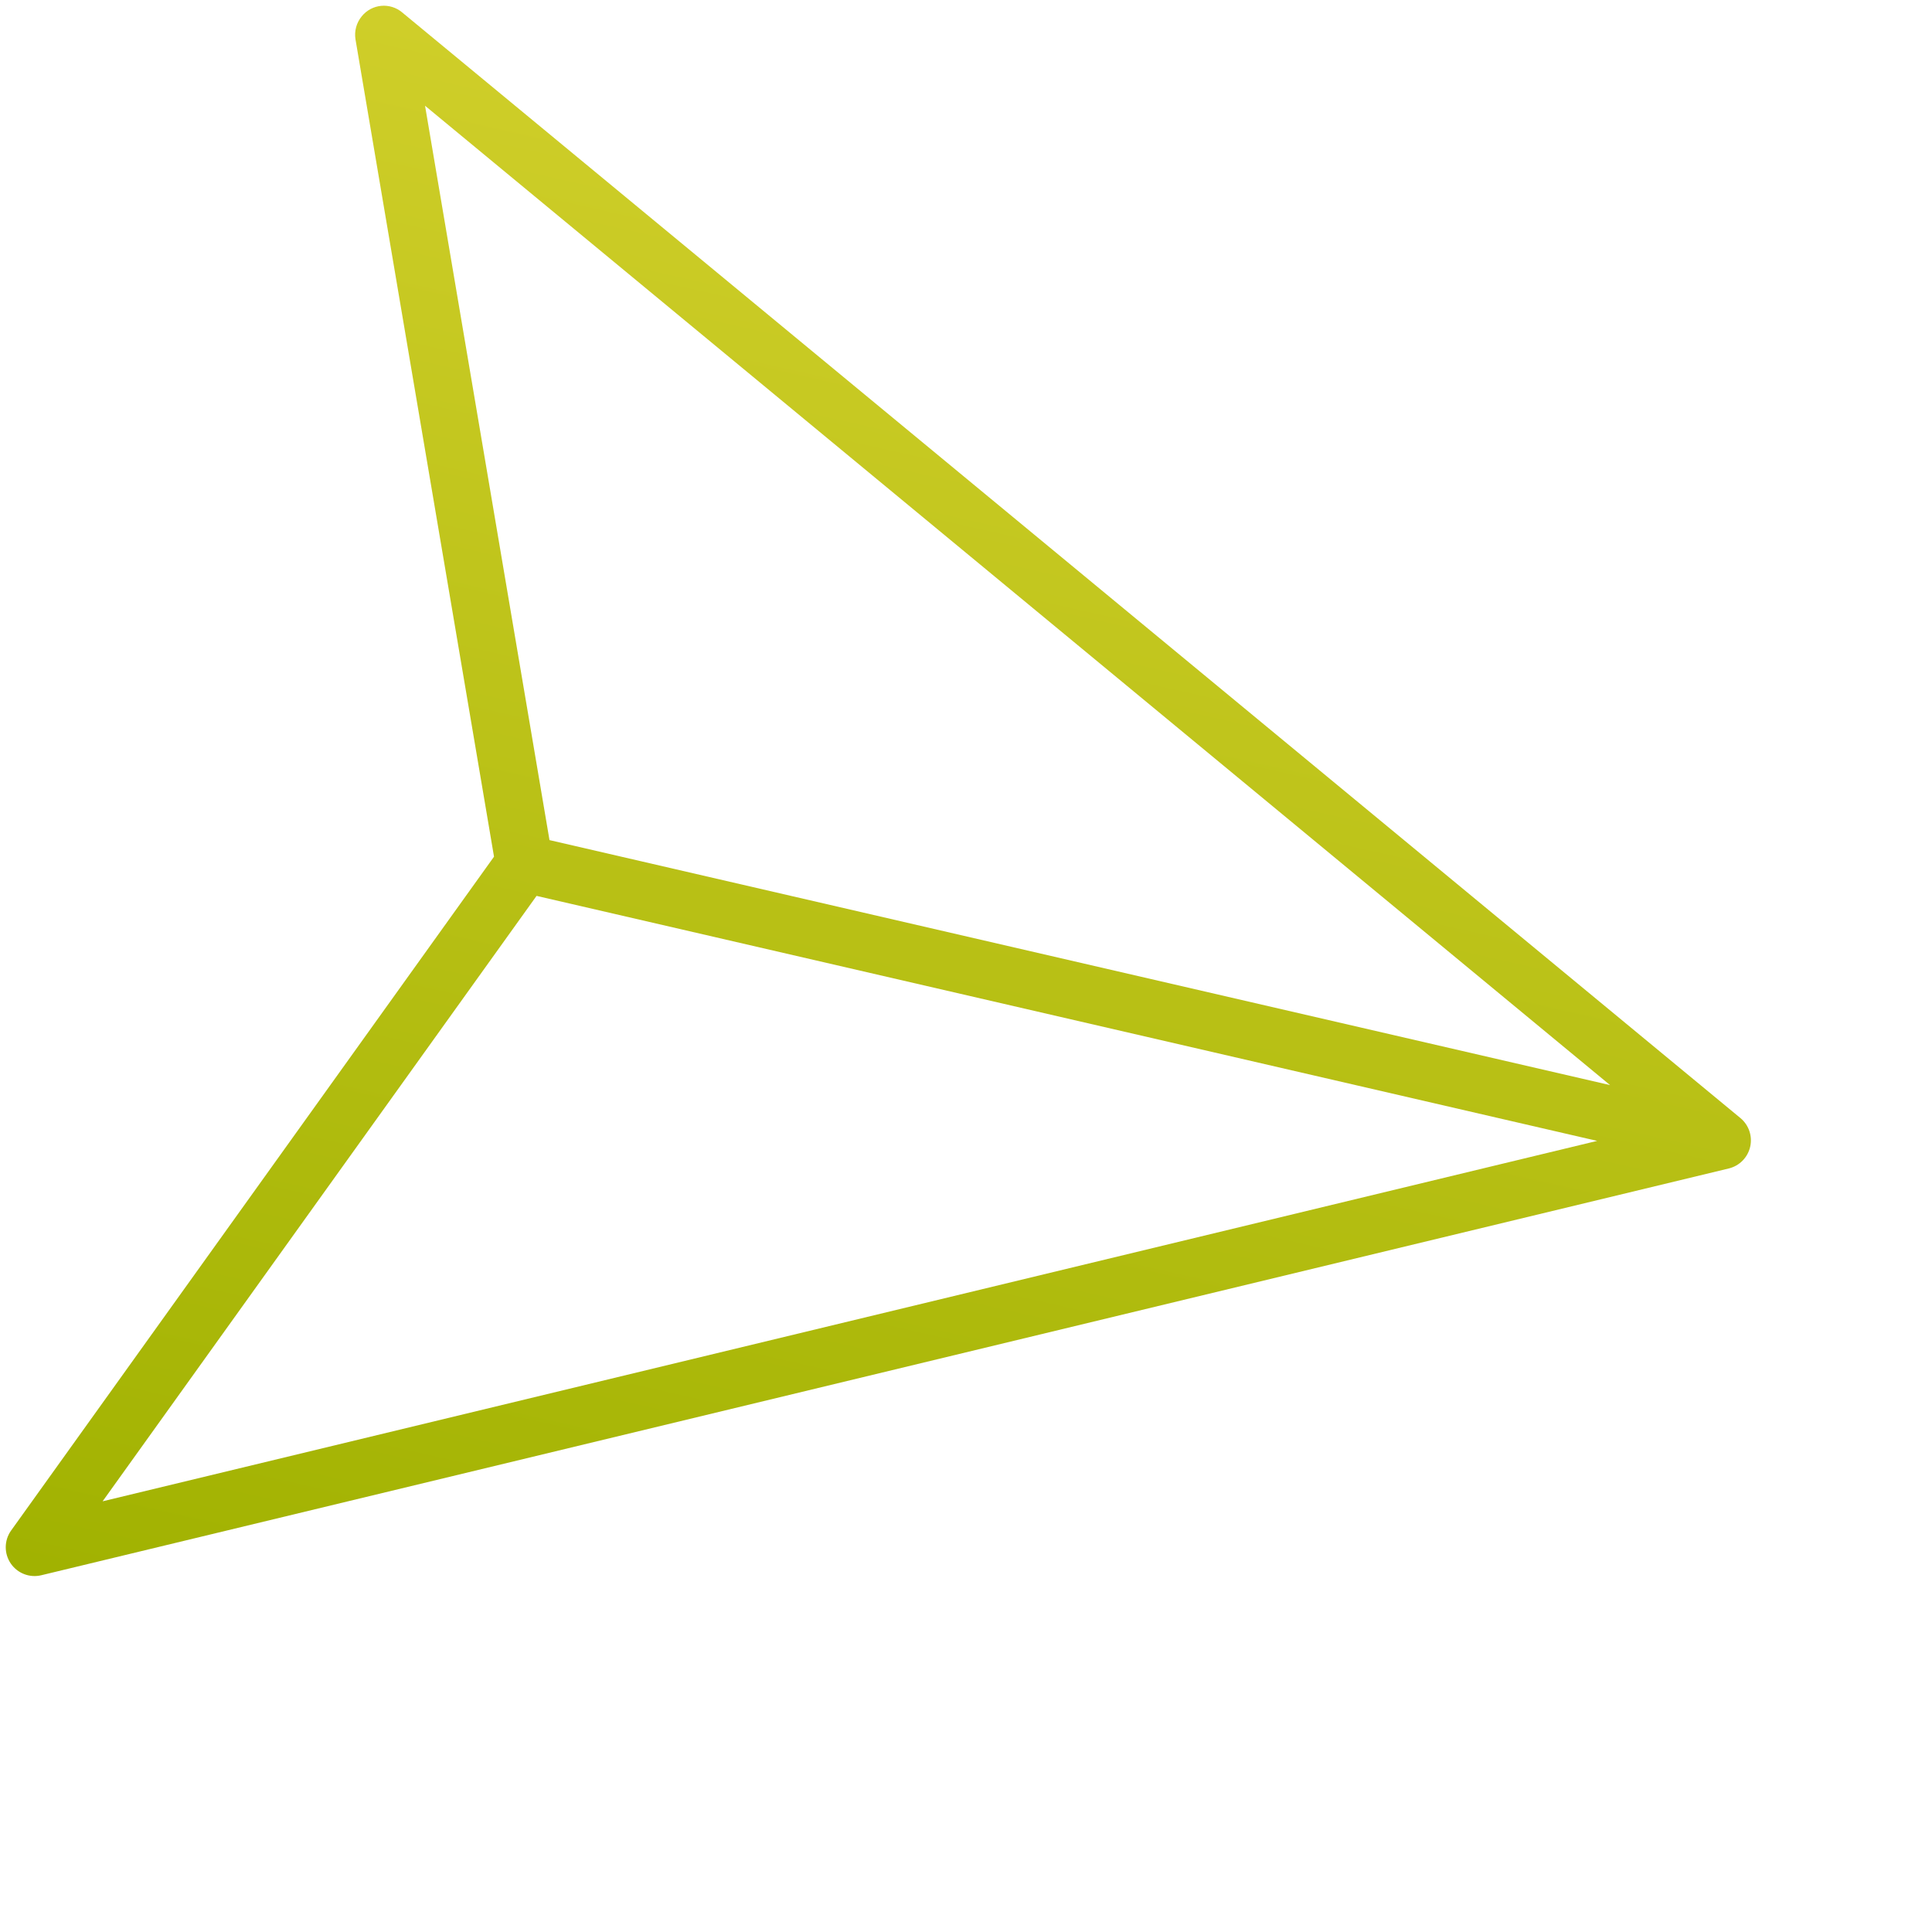
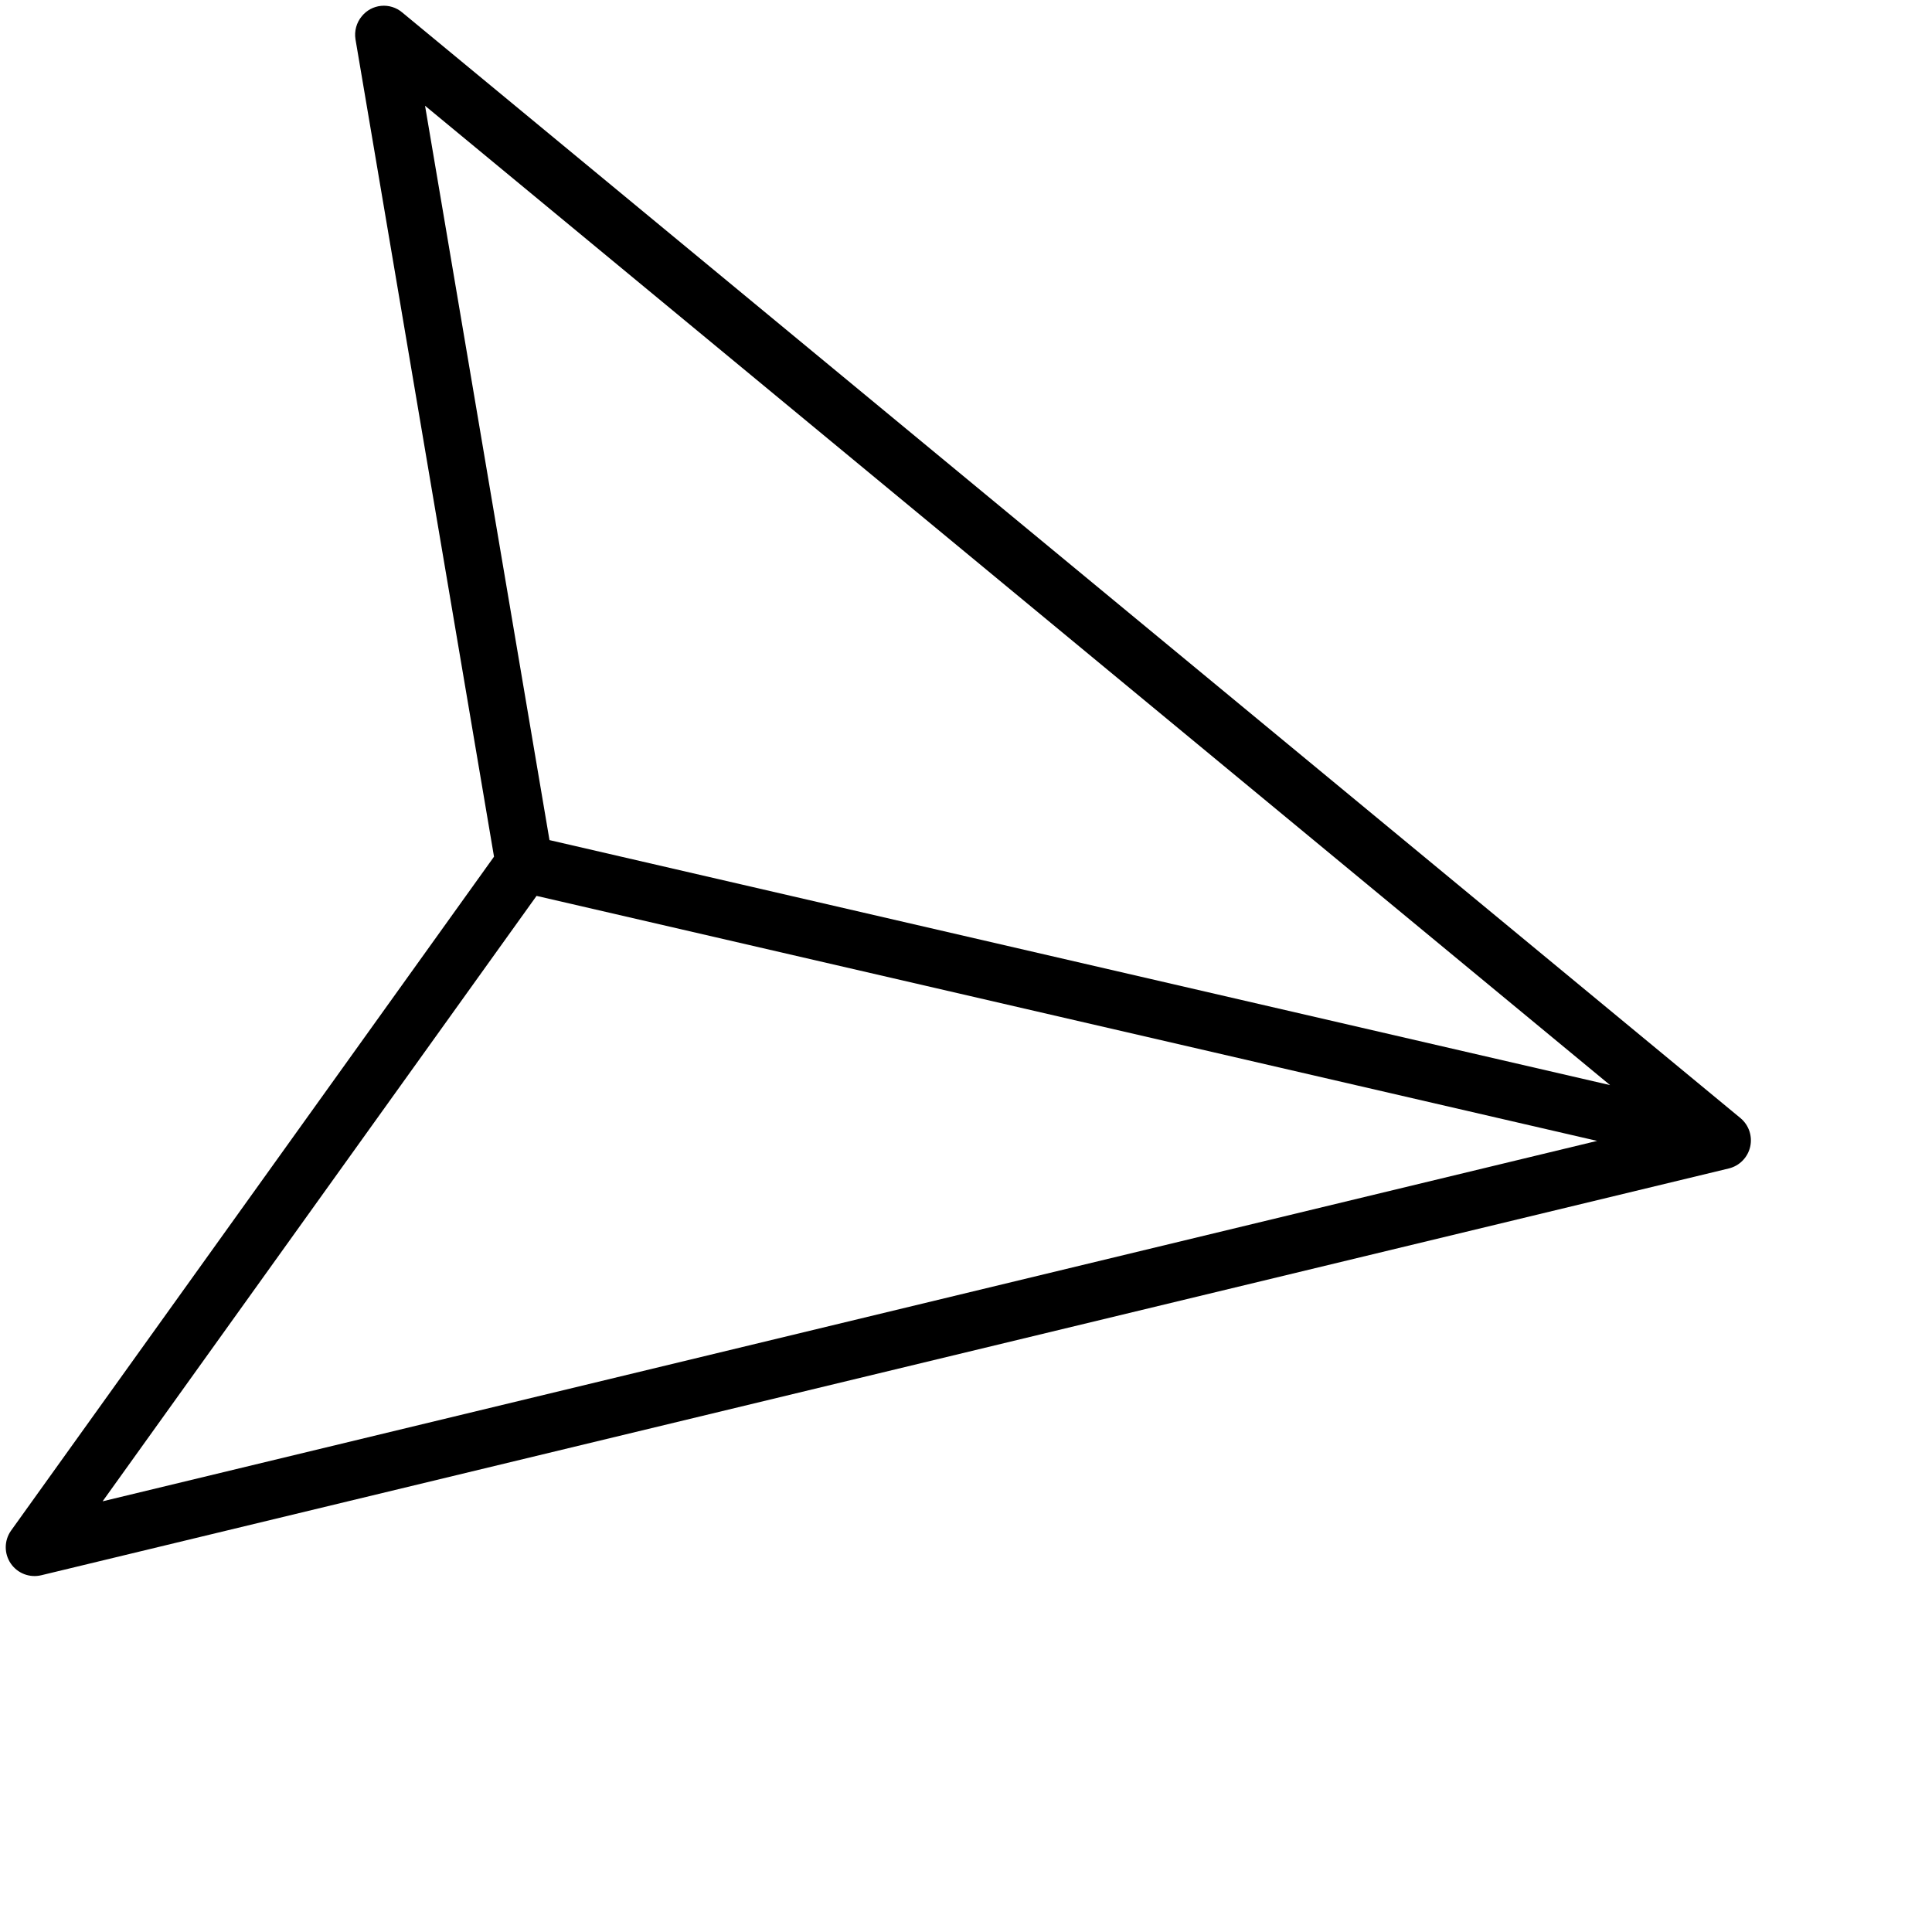
<svg xmlns="http://www.w3.org/2000/svg" width="38.379" height="38.376" viewBox="0 0 38.379 38.376">
  <defs>
    <linearGradient id="linear-gradient" x1="0.5" x2="0.5" y2="1" gradientUnits="objectBoundingBox">
      <stop offset="0" stop-color="#cfce29" />
      <stop offset="1" stop-color="#a1b201" />
    </linearGradient>
  </defs>
  <g id="send" transform="matrix(0.974, 0.225, -0.225, 0.974, 7.198, 0)">
-     <path id="send-2" data-name="send" d="M31.688,15.488.825.063A.564.564,0,0,0,.063.319.575.575,0,0,0,.044.794L6.382,16,.044,31.212a.572.572,0,0,0,.788.725L31.688,16.512a.575.575,0,0,0,0-1.024h0Zm-30-13.719L29.013,15.431H7.382L1.688,1.769Zm5.693,14.8H29.012L1.687,30.232Z" transform="translate(-0.001 -0.002)" fill="url(#linear-gradient)" />
+     <path id="send-2" data-name="send" d="M31.688,15.488.825.063A.564.564,0,0,0,.063.319.575.575,0,0,0,.044.794L6.382,16,.044,31.212a.572.572,0,0,0,.788.725L31.688,16.512a.575.575,0,0,0,0-1.024h0Zm-30-13.719L29.013,15.431H7.382L1.688,1.769Zm5.693,14.8H29.012L1.687,30.232Z" transform="translate(-0.001 -0.002)" fill="currentColor" />
  </g>
</svg>
